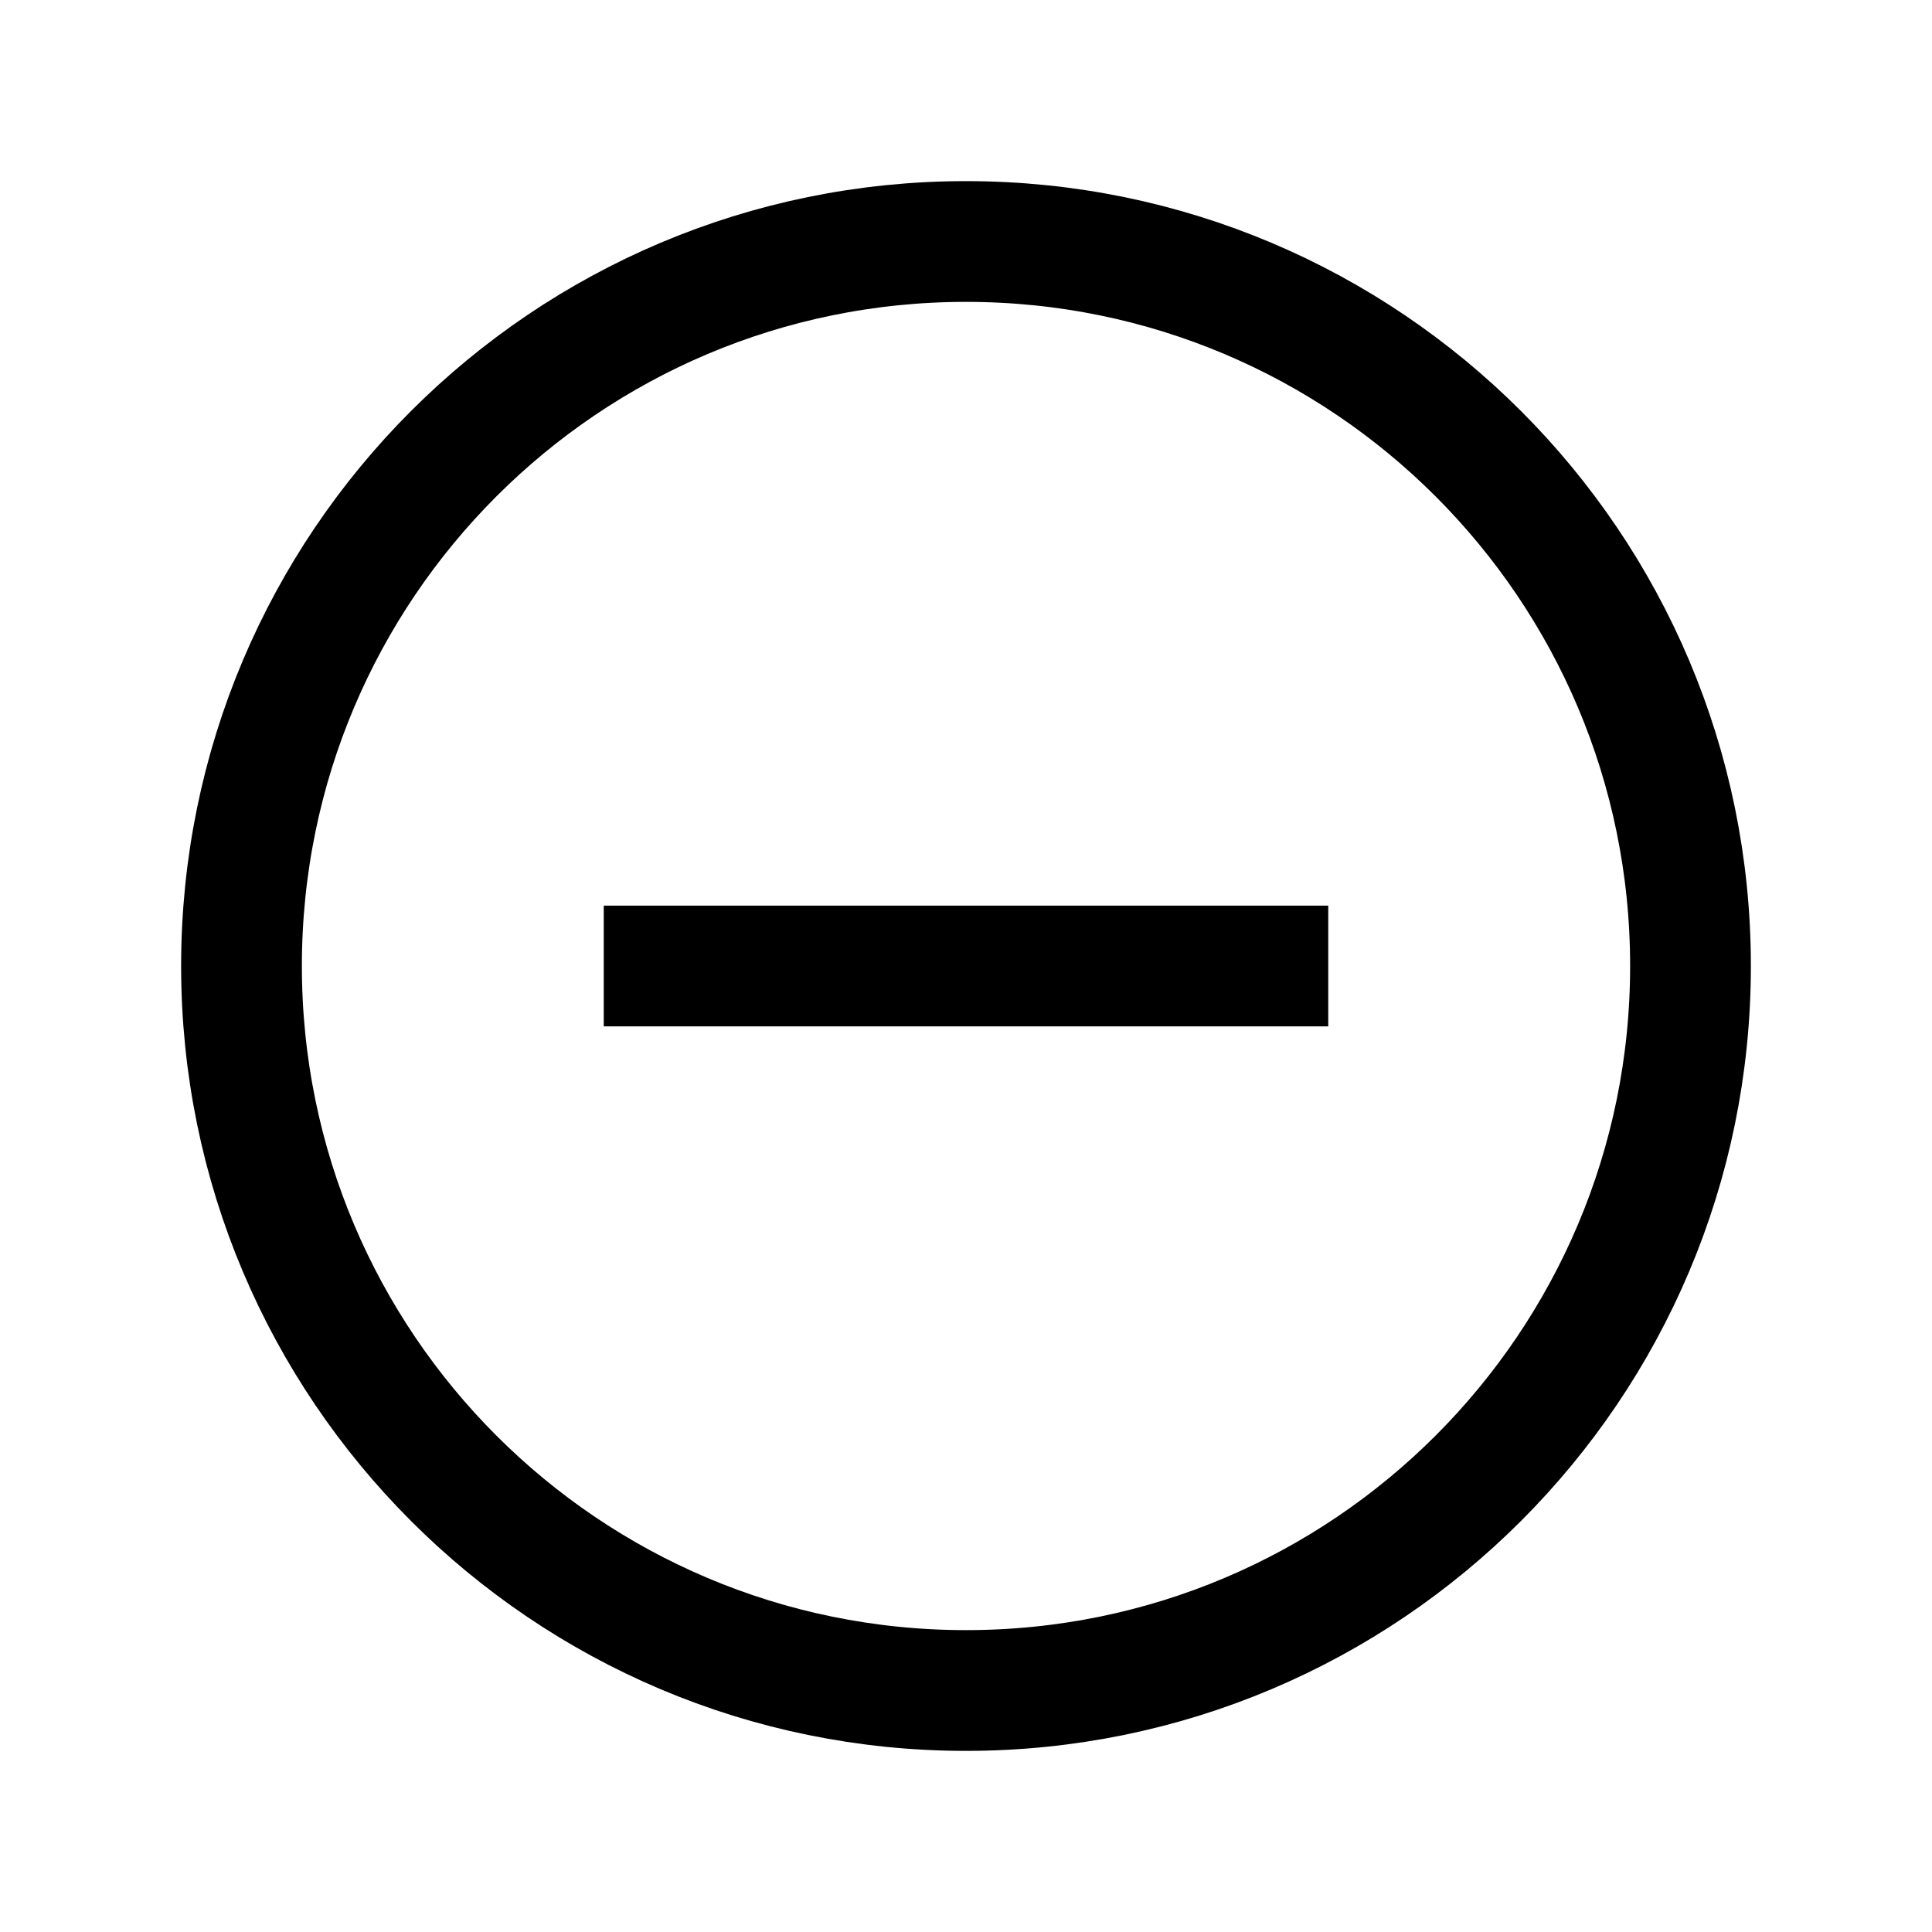
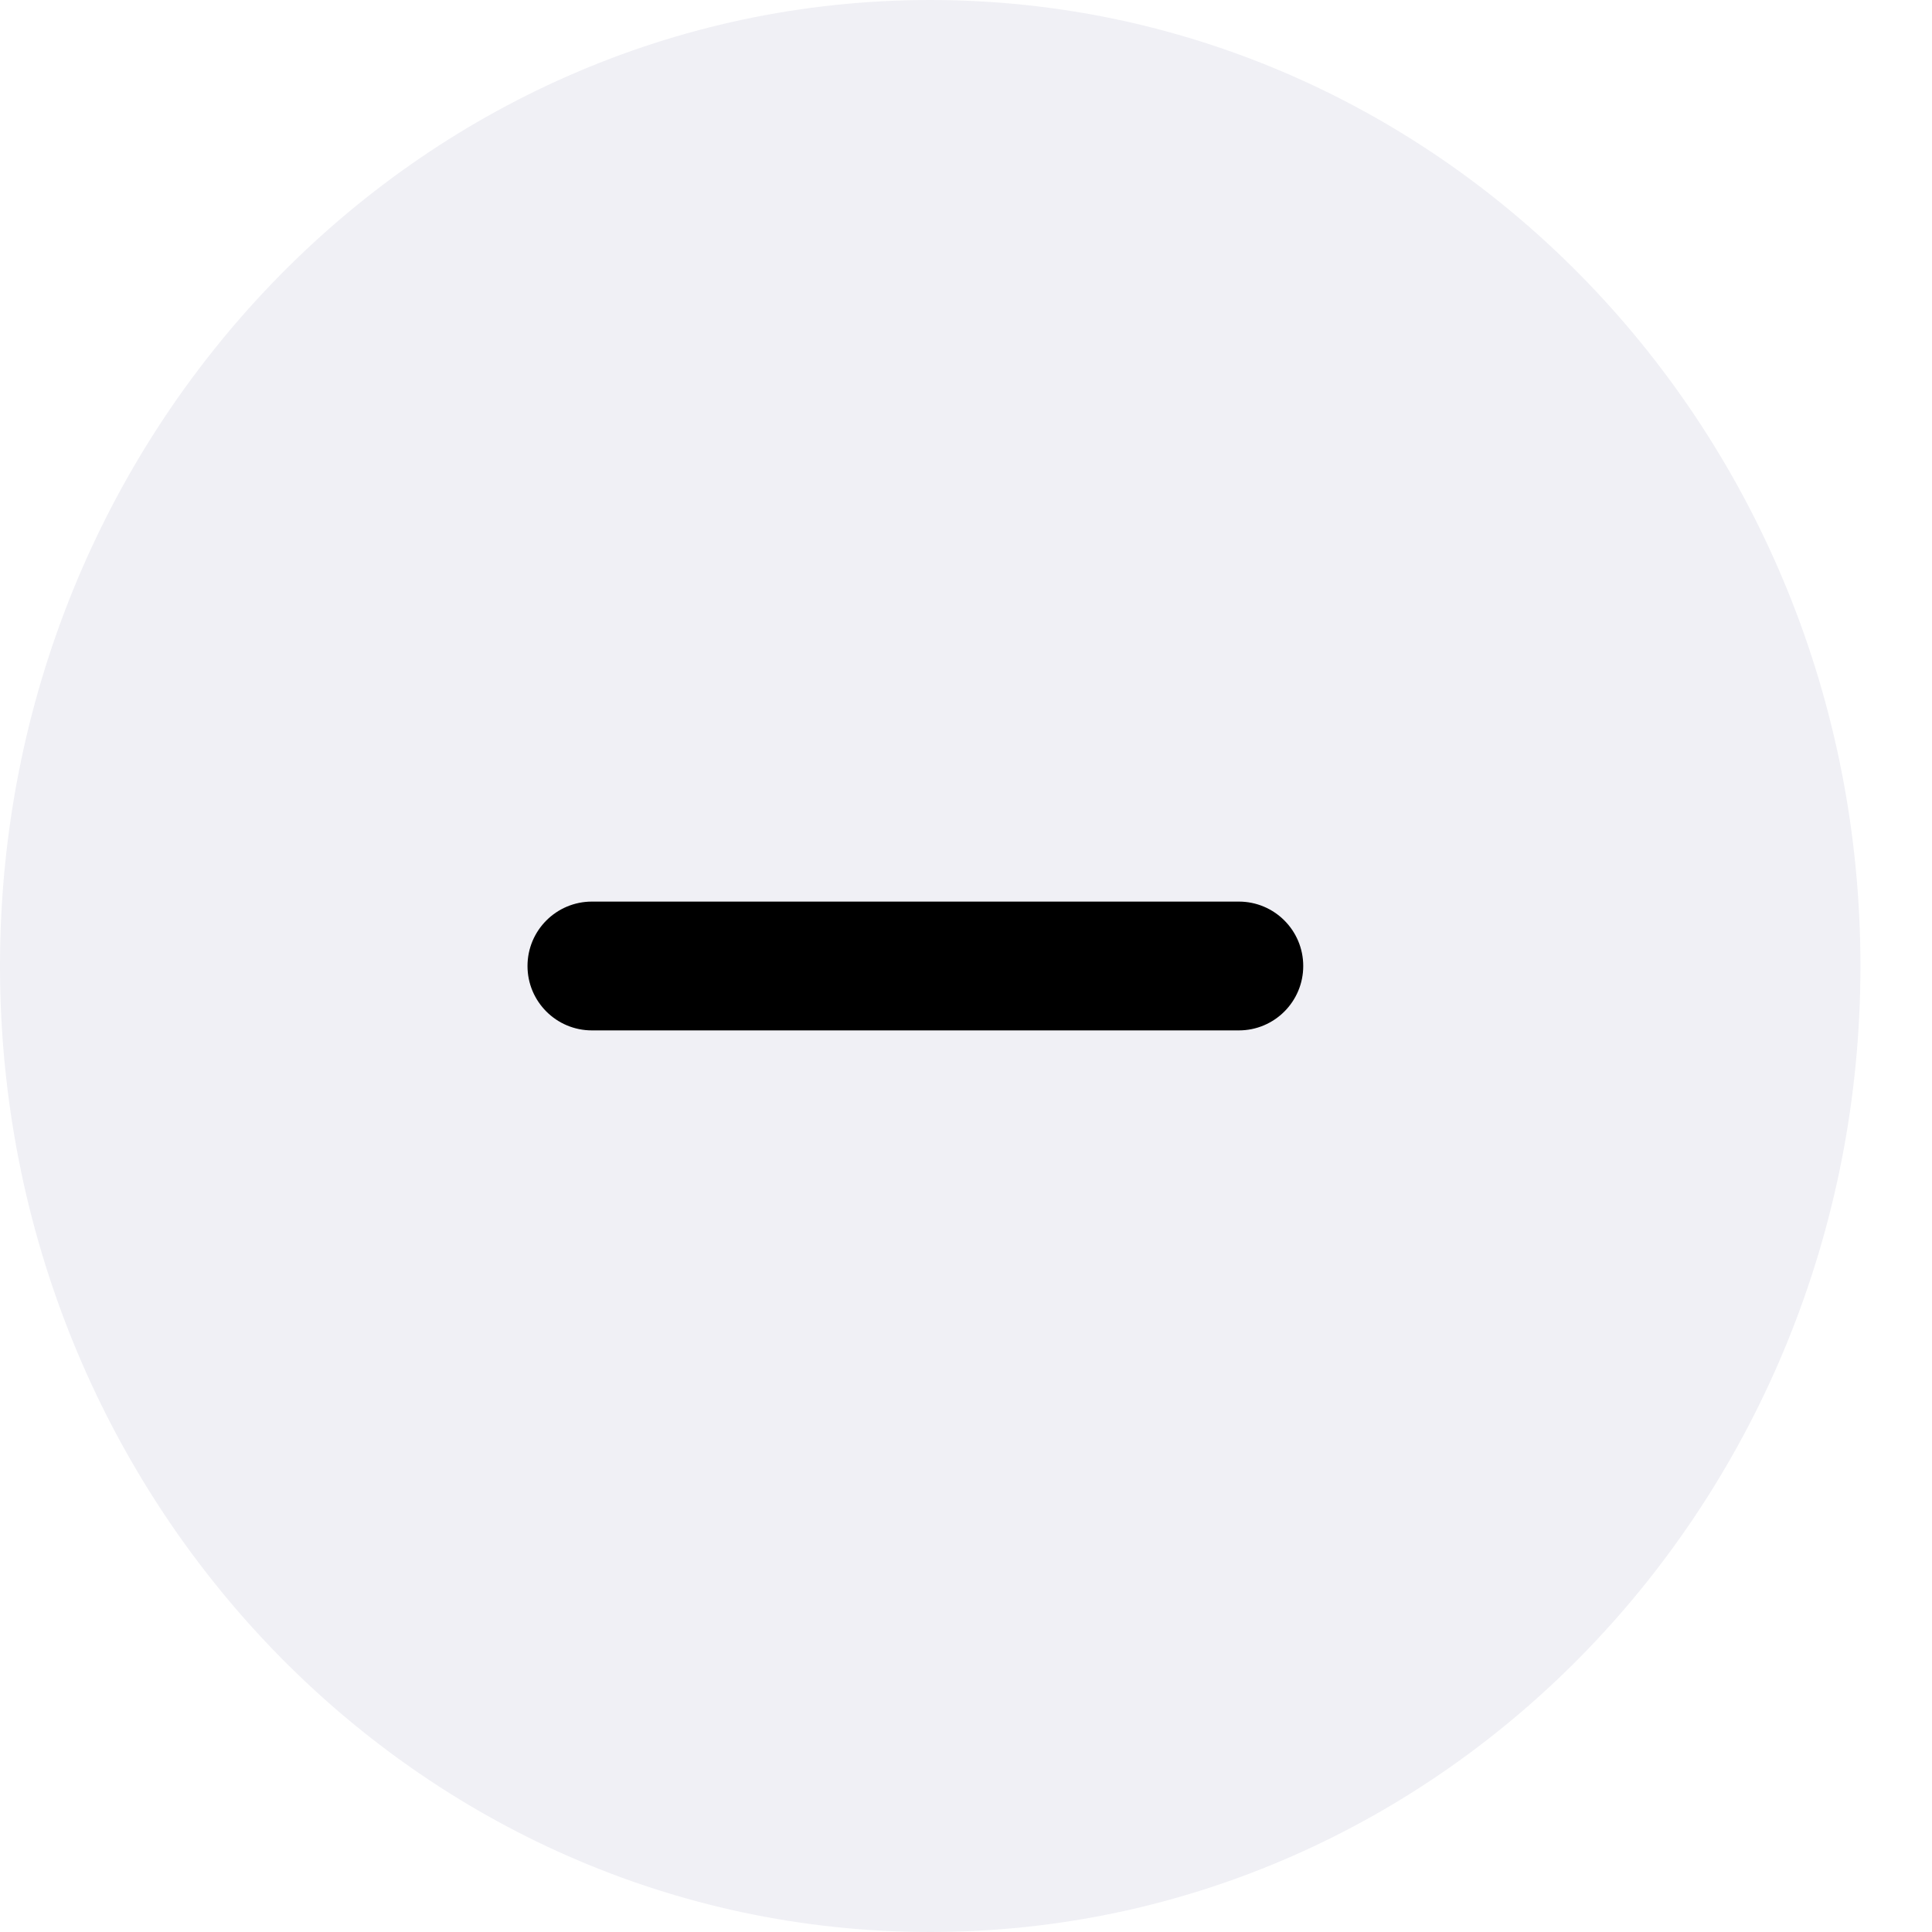
- <svg xmlns="http://www.w3.org/2000/svg" version="1.1" id="Layer_1" viewBox="0 0 32 32" enable-background="new 0 0 32 32" xml:space="preserve">
-   <rect x="10" y="15" width="12" height="2" />
-   <circle fill="none" stroke="#000000" stroke-width="2" stroke-miterlimit="10" cx="16" cy="16" r="12" />
+ <svg xmlns="http://www.w3.org/2000/svg" width="27" height="27" viewBox="0 0 27 27" fill="none">
+   <path fill-rule="evenodd" clip-rule="evenodd" d="M13 27C20.18 27 26 20.956 26 13.5C26 6.044 20.18 0 13 0C5.82 0 0 6.044 0 13.5C0 20.956 5.82 27 13 27Z" fill="#F0F0F5" />
+   <rect x="7.372" y="14.4" width="1.8" height="10.841" rx="0.9" transform="rotate(-90 7.37195 14.4)" fill="black" />
</svg>
